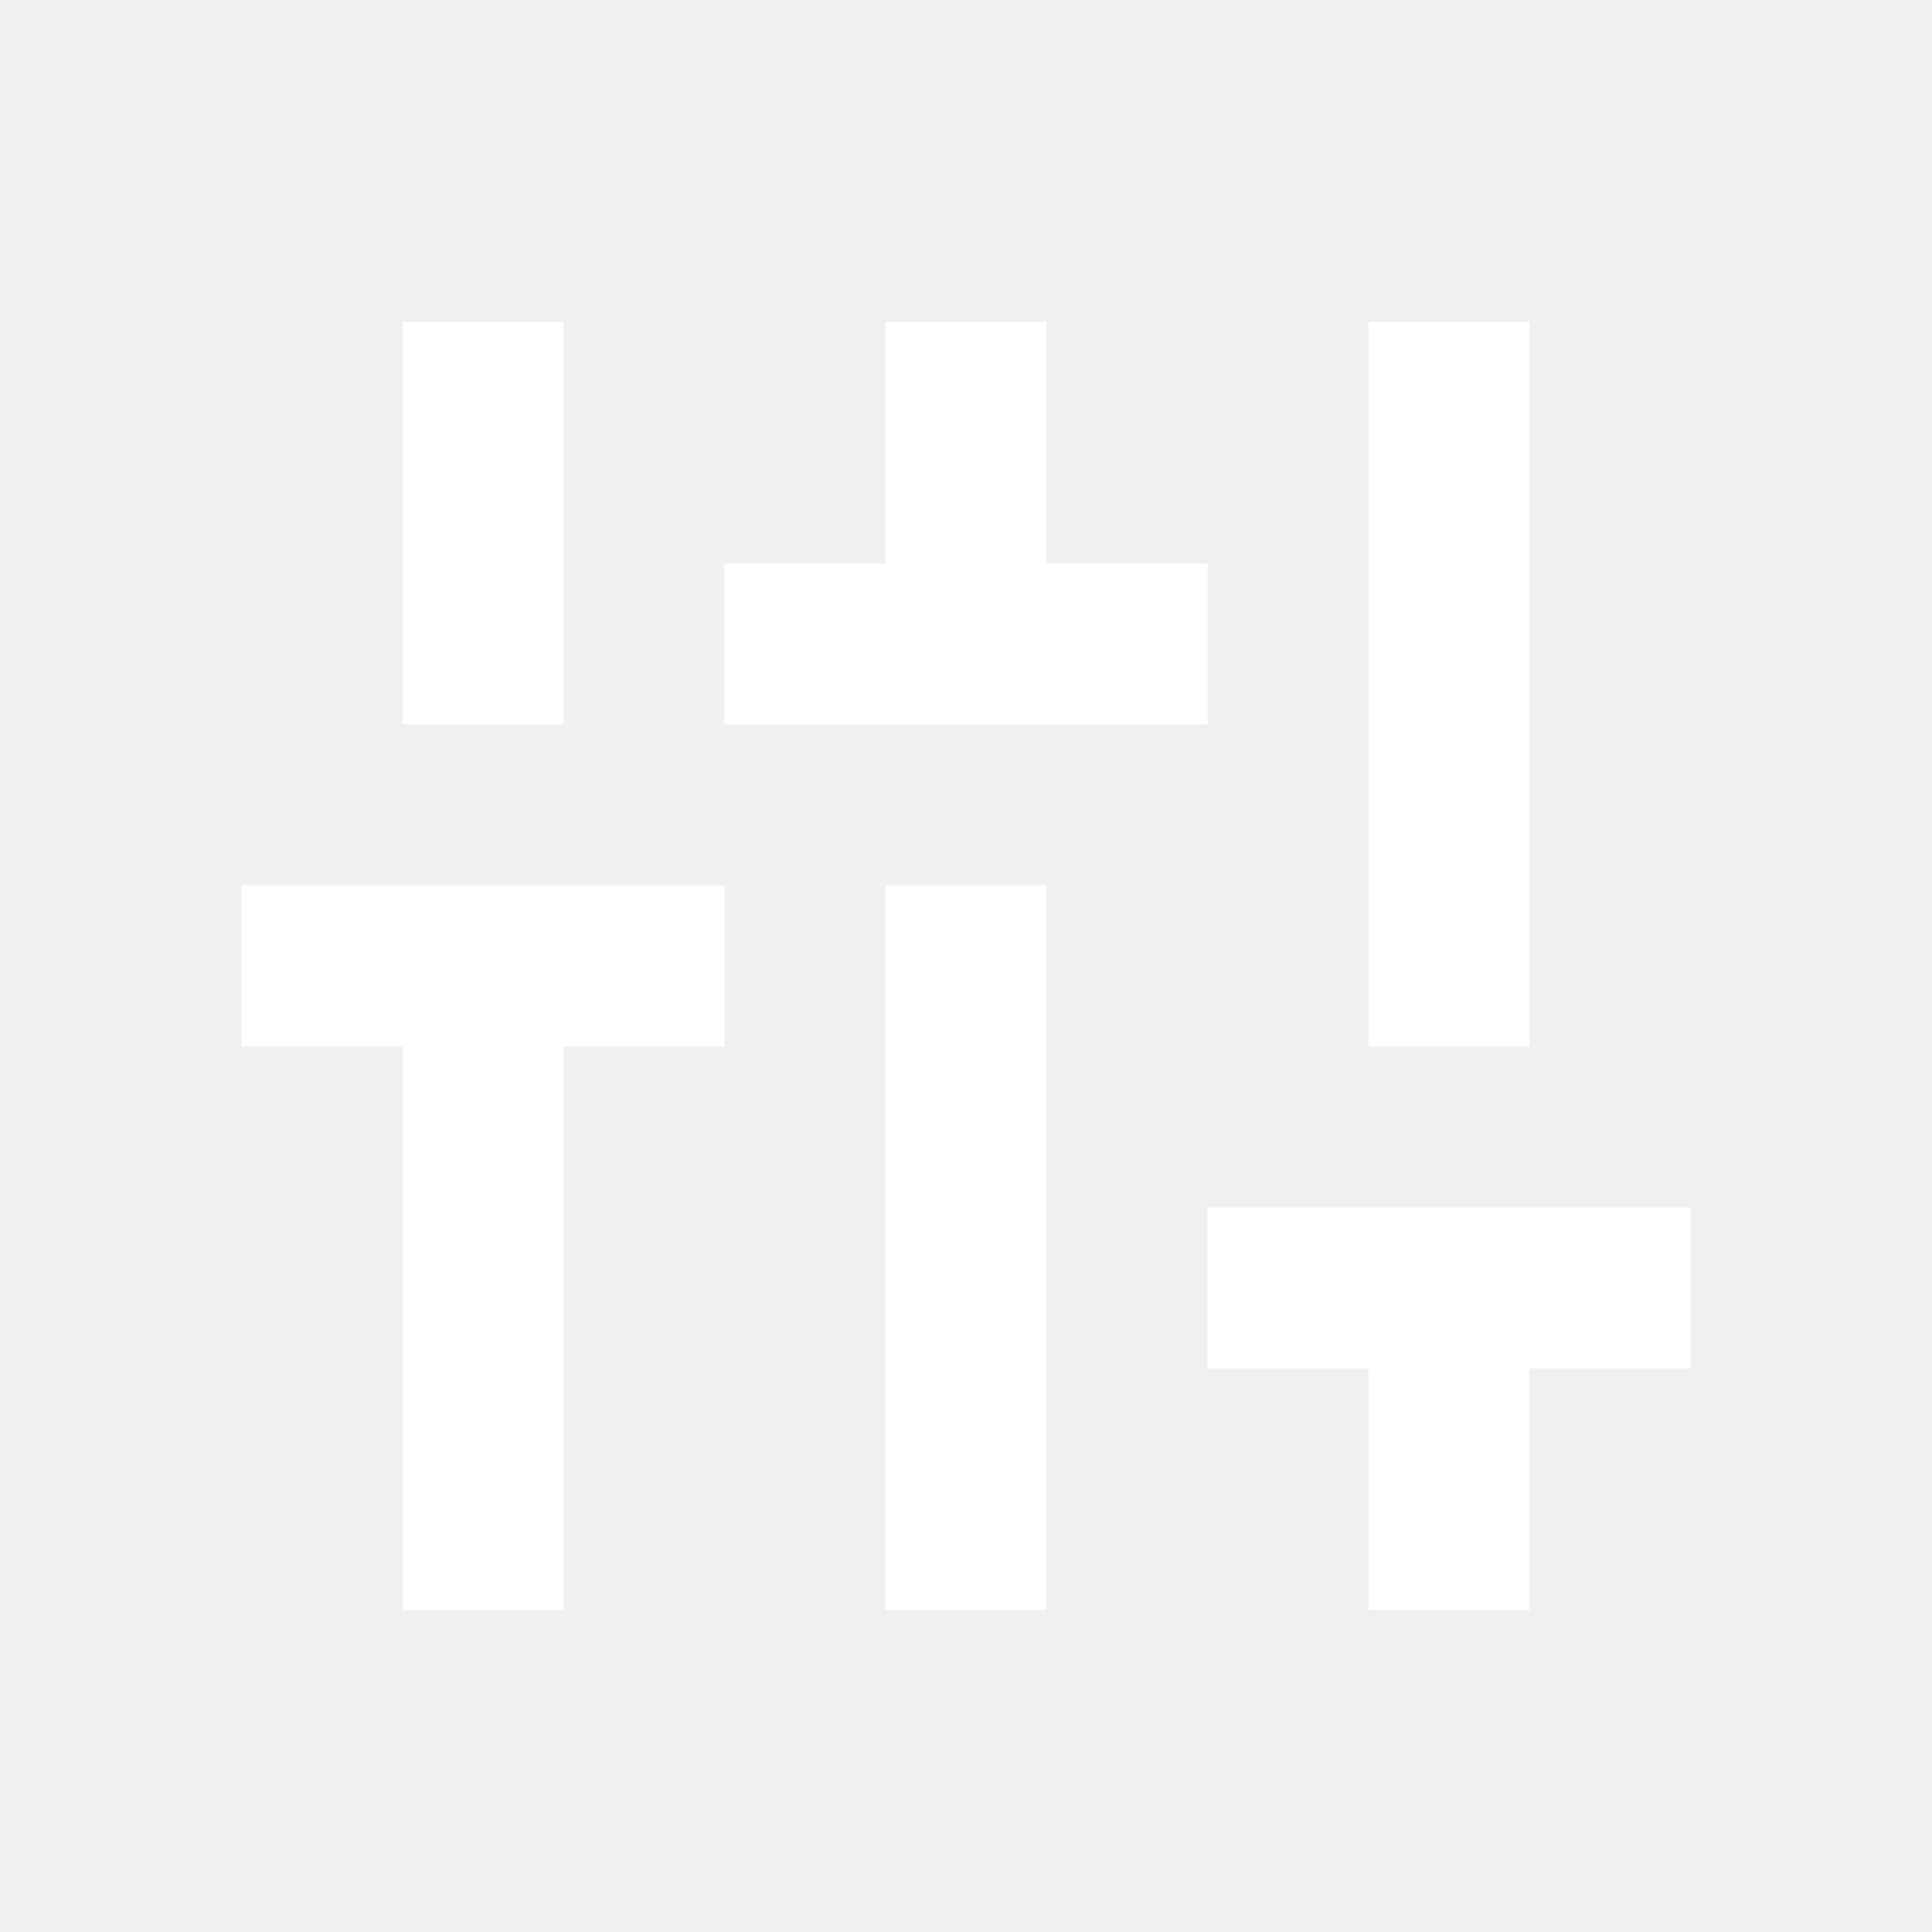
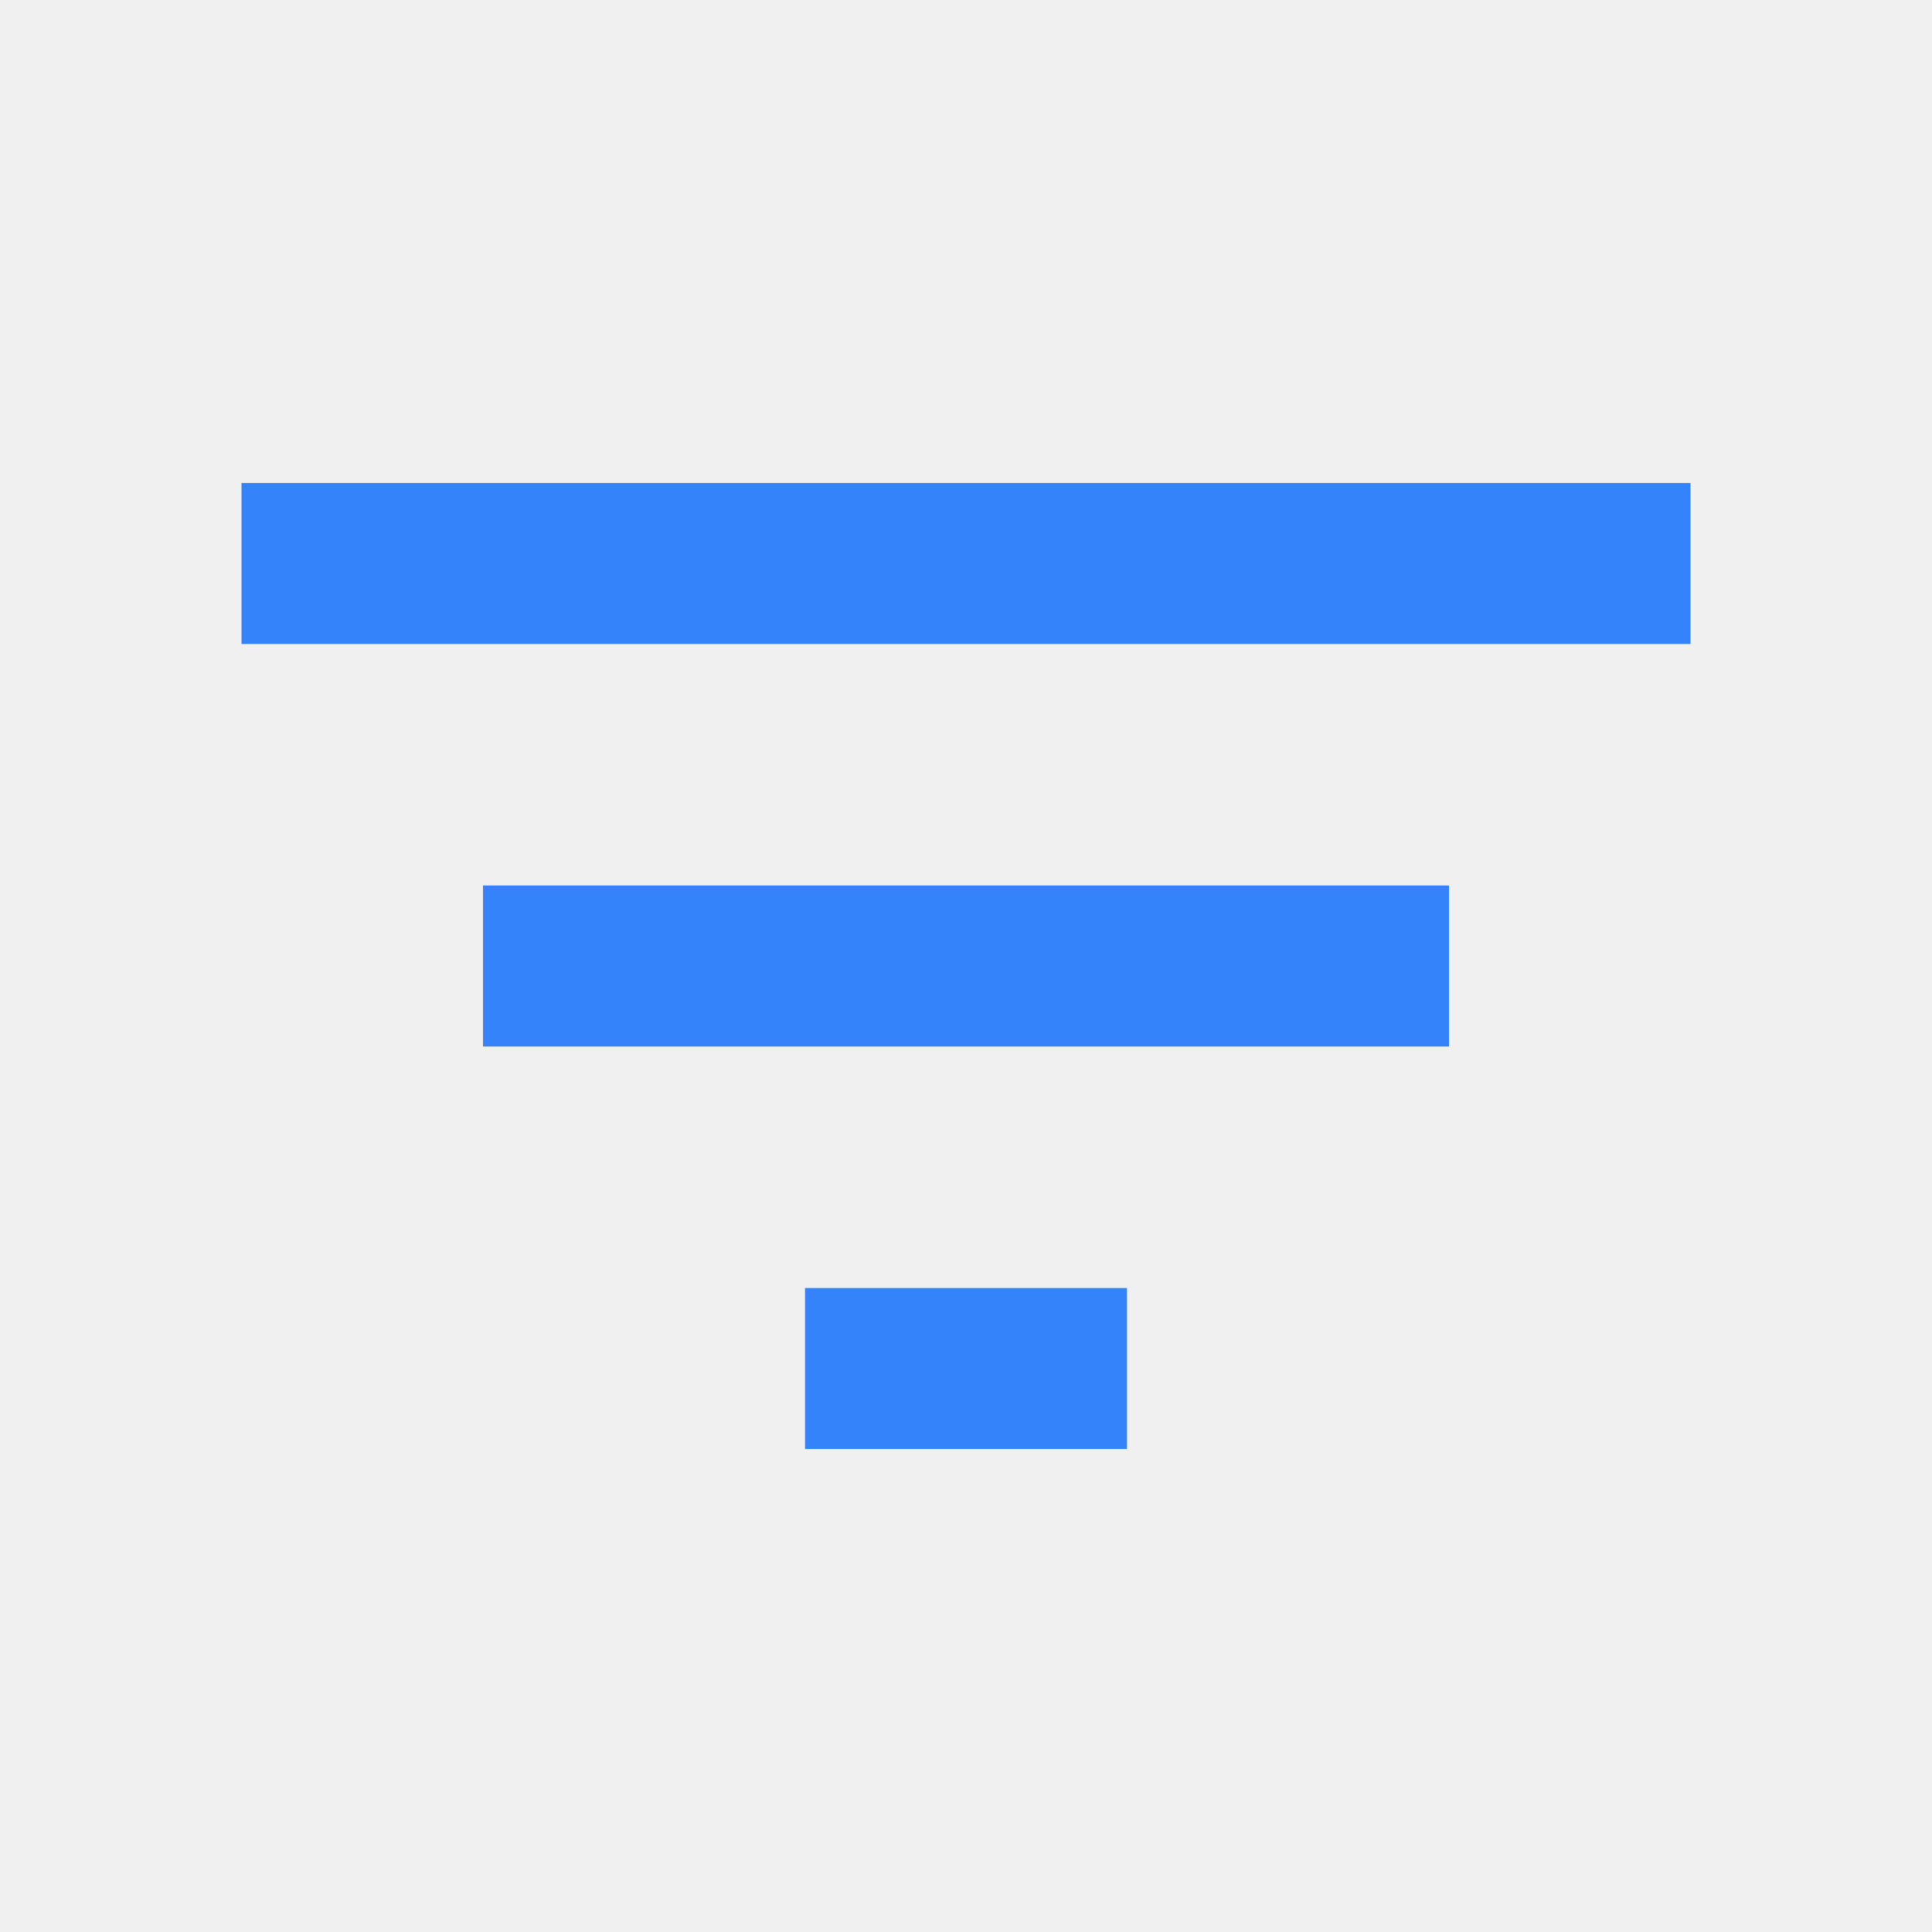
- <svg xmlns="http://www.w3.org/2000/svg" height="24px" viewBox="0 -960 960 960" width="24px" fill="#FFFFFF">
-   <path d="M200-160v-280h-80v-80h240v80h-80v280h-80Zm0-440v-200h80v200h-80Zm160 0v-80h80v-120h80v120h80v80H360Zm80 440v-360h80v360h-80Zm240 0v-120h-80v-80h240v80h-80v120h-80Zm0-280v-360h80v360h-80Z" />
+ <svg xmlns="http://www.w3.org/2000/svg" height="24px" viewBox="0 -960 960 960" width="24px" fill="#3483fa">
+   <path d="M400-240v-80h160v80H400ZM240-440v-80h480v80H240ZM120-640v-80h720v80H120Z" />
</svg>
